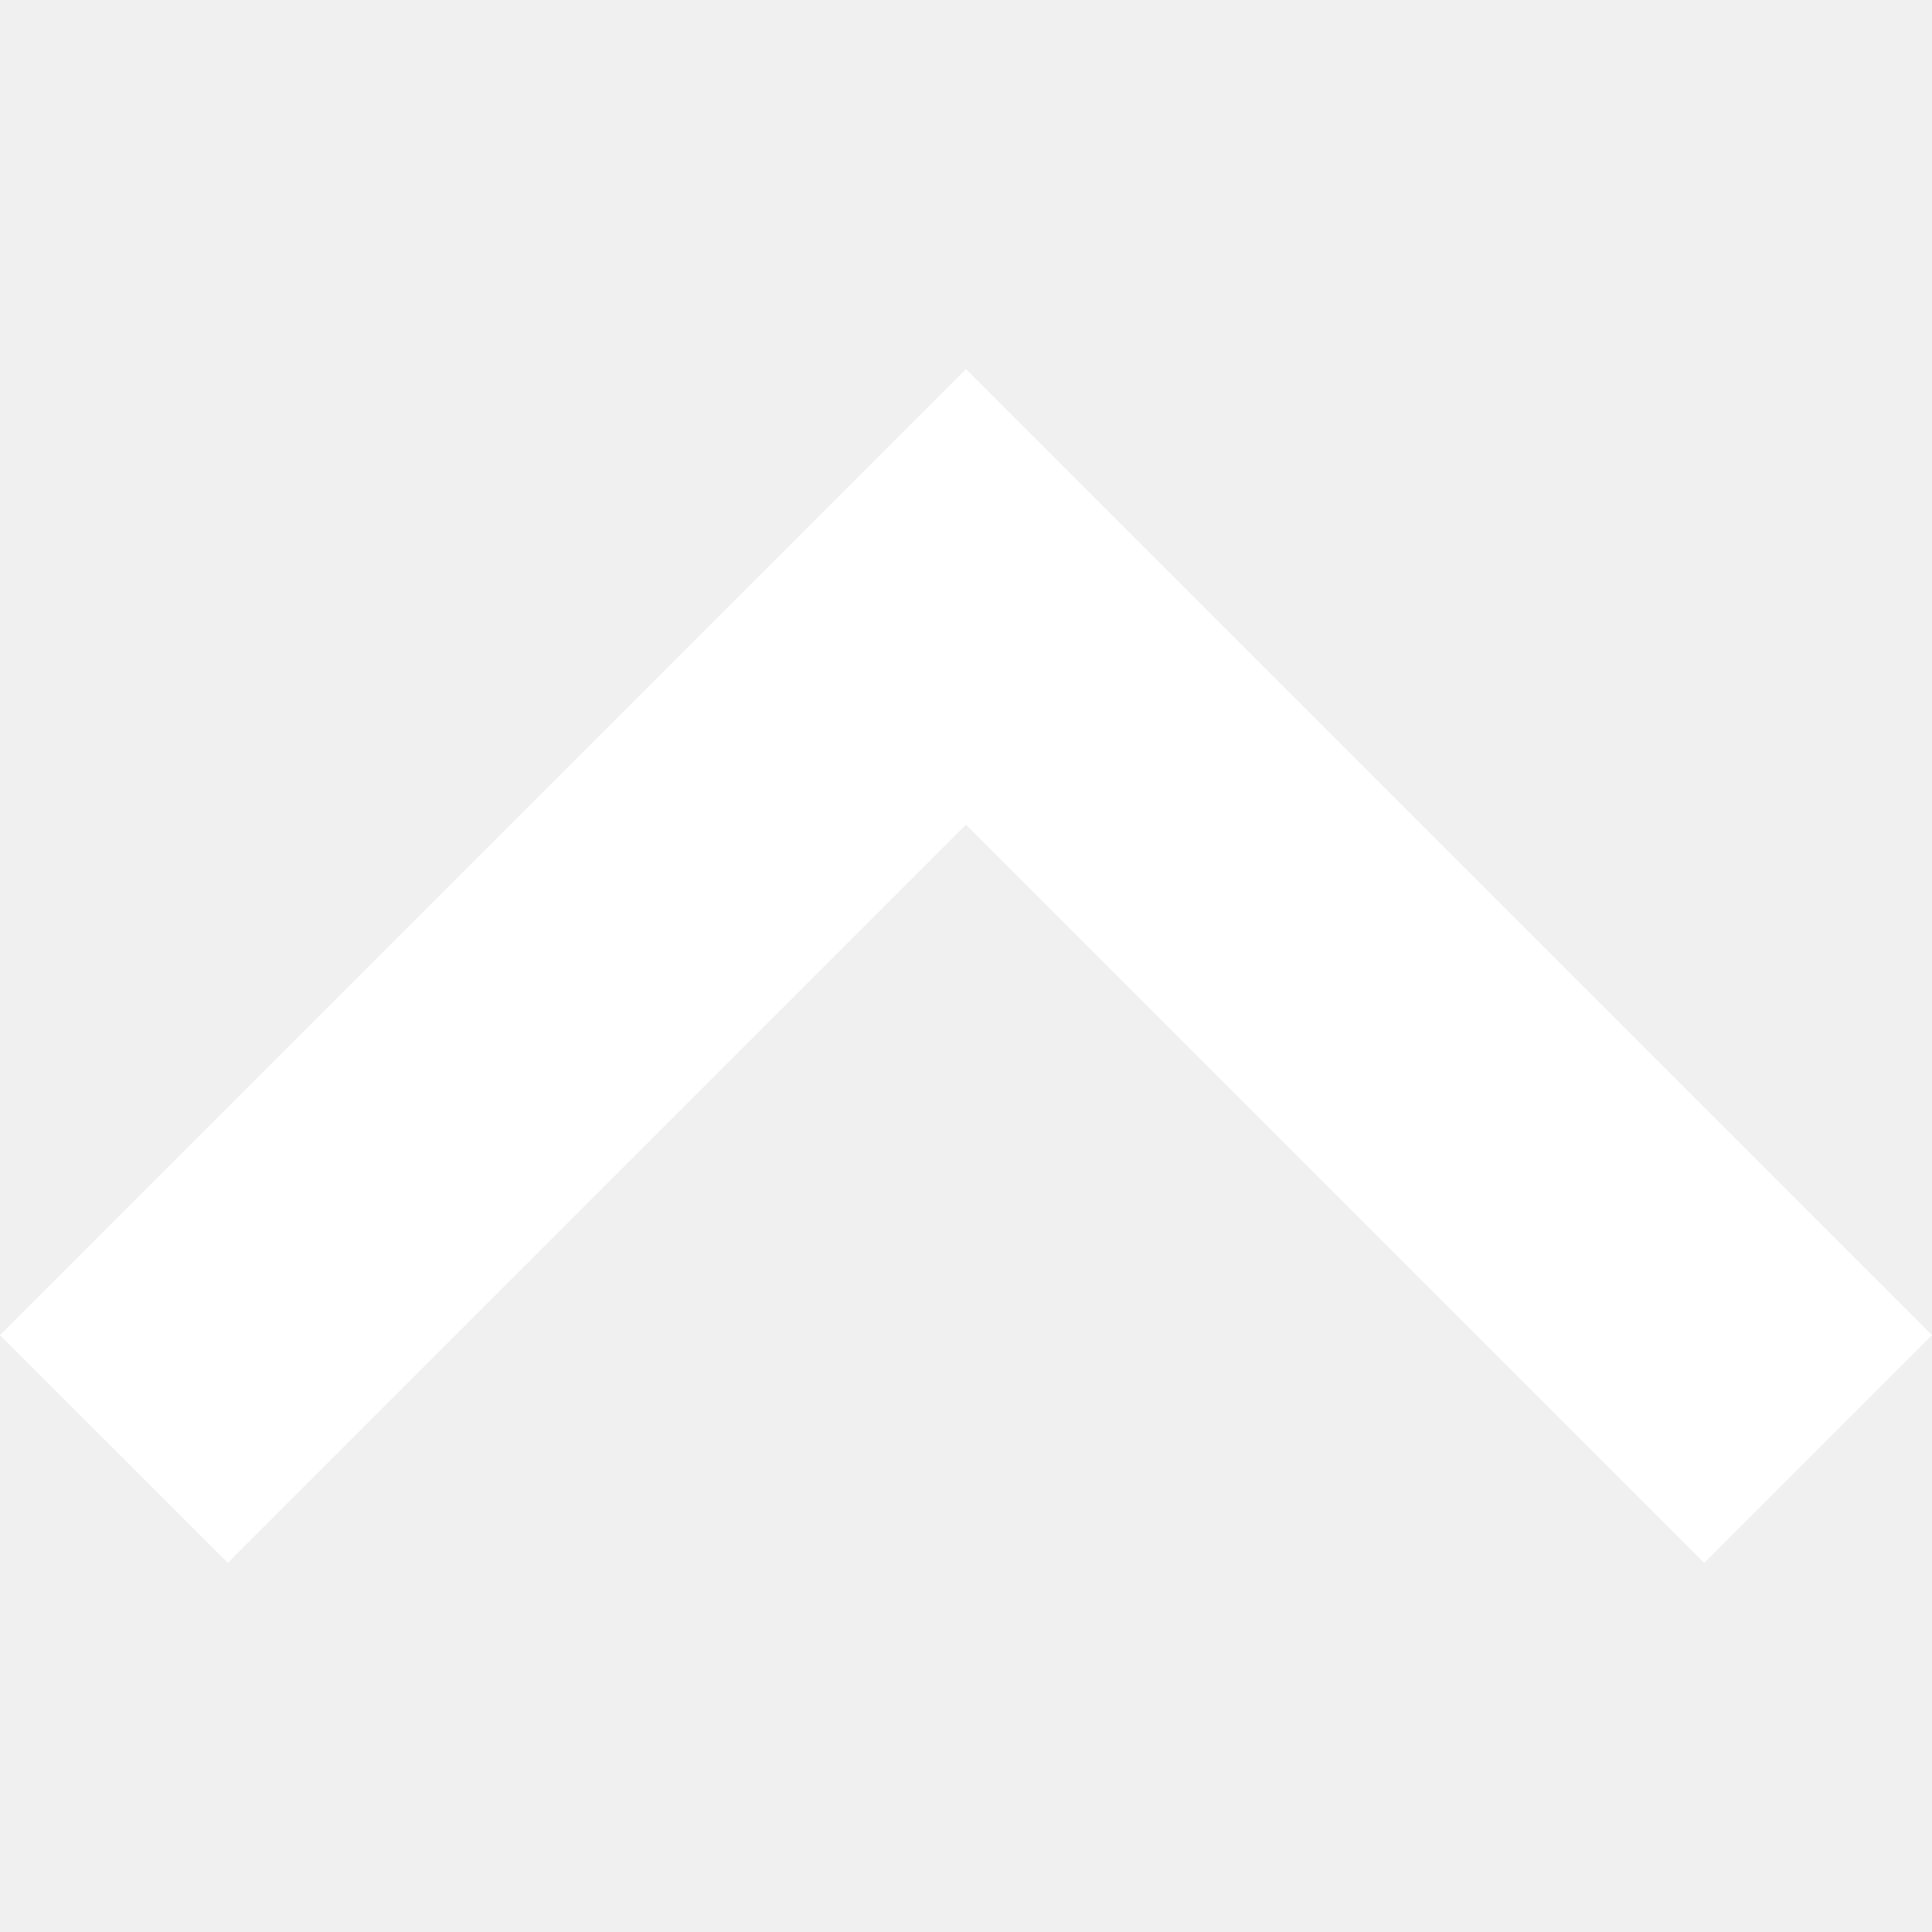
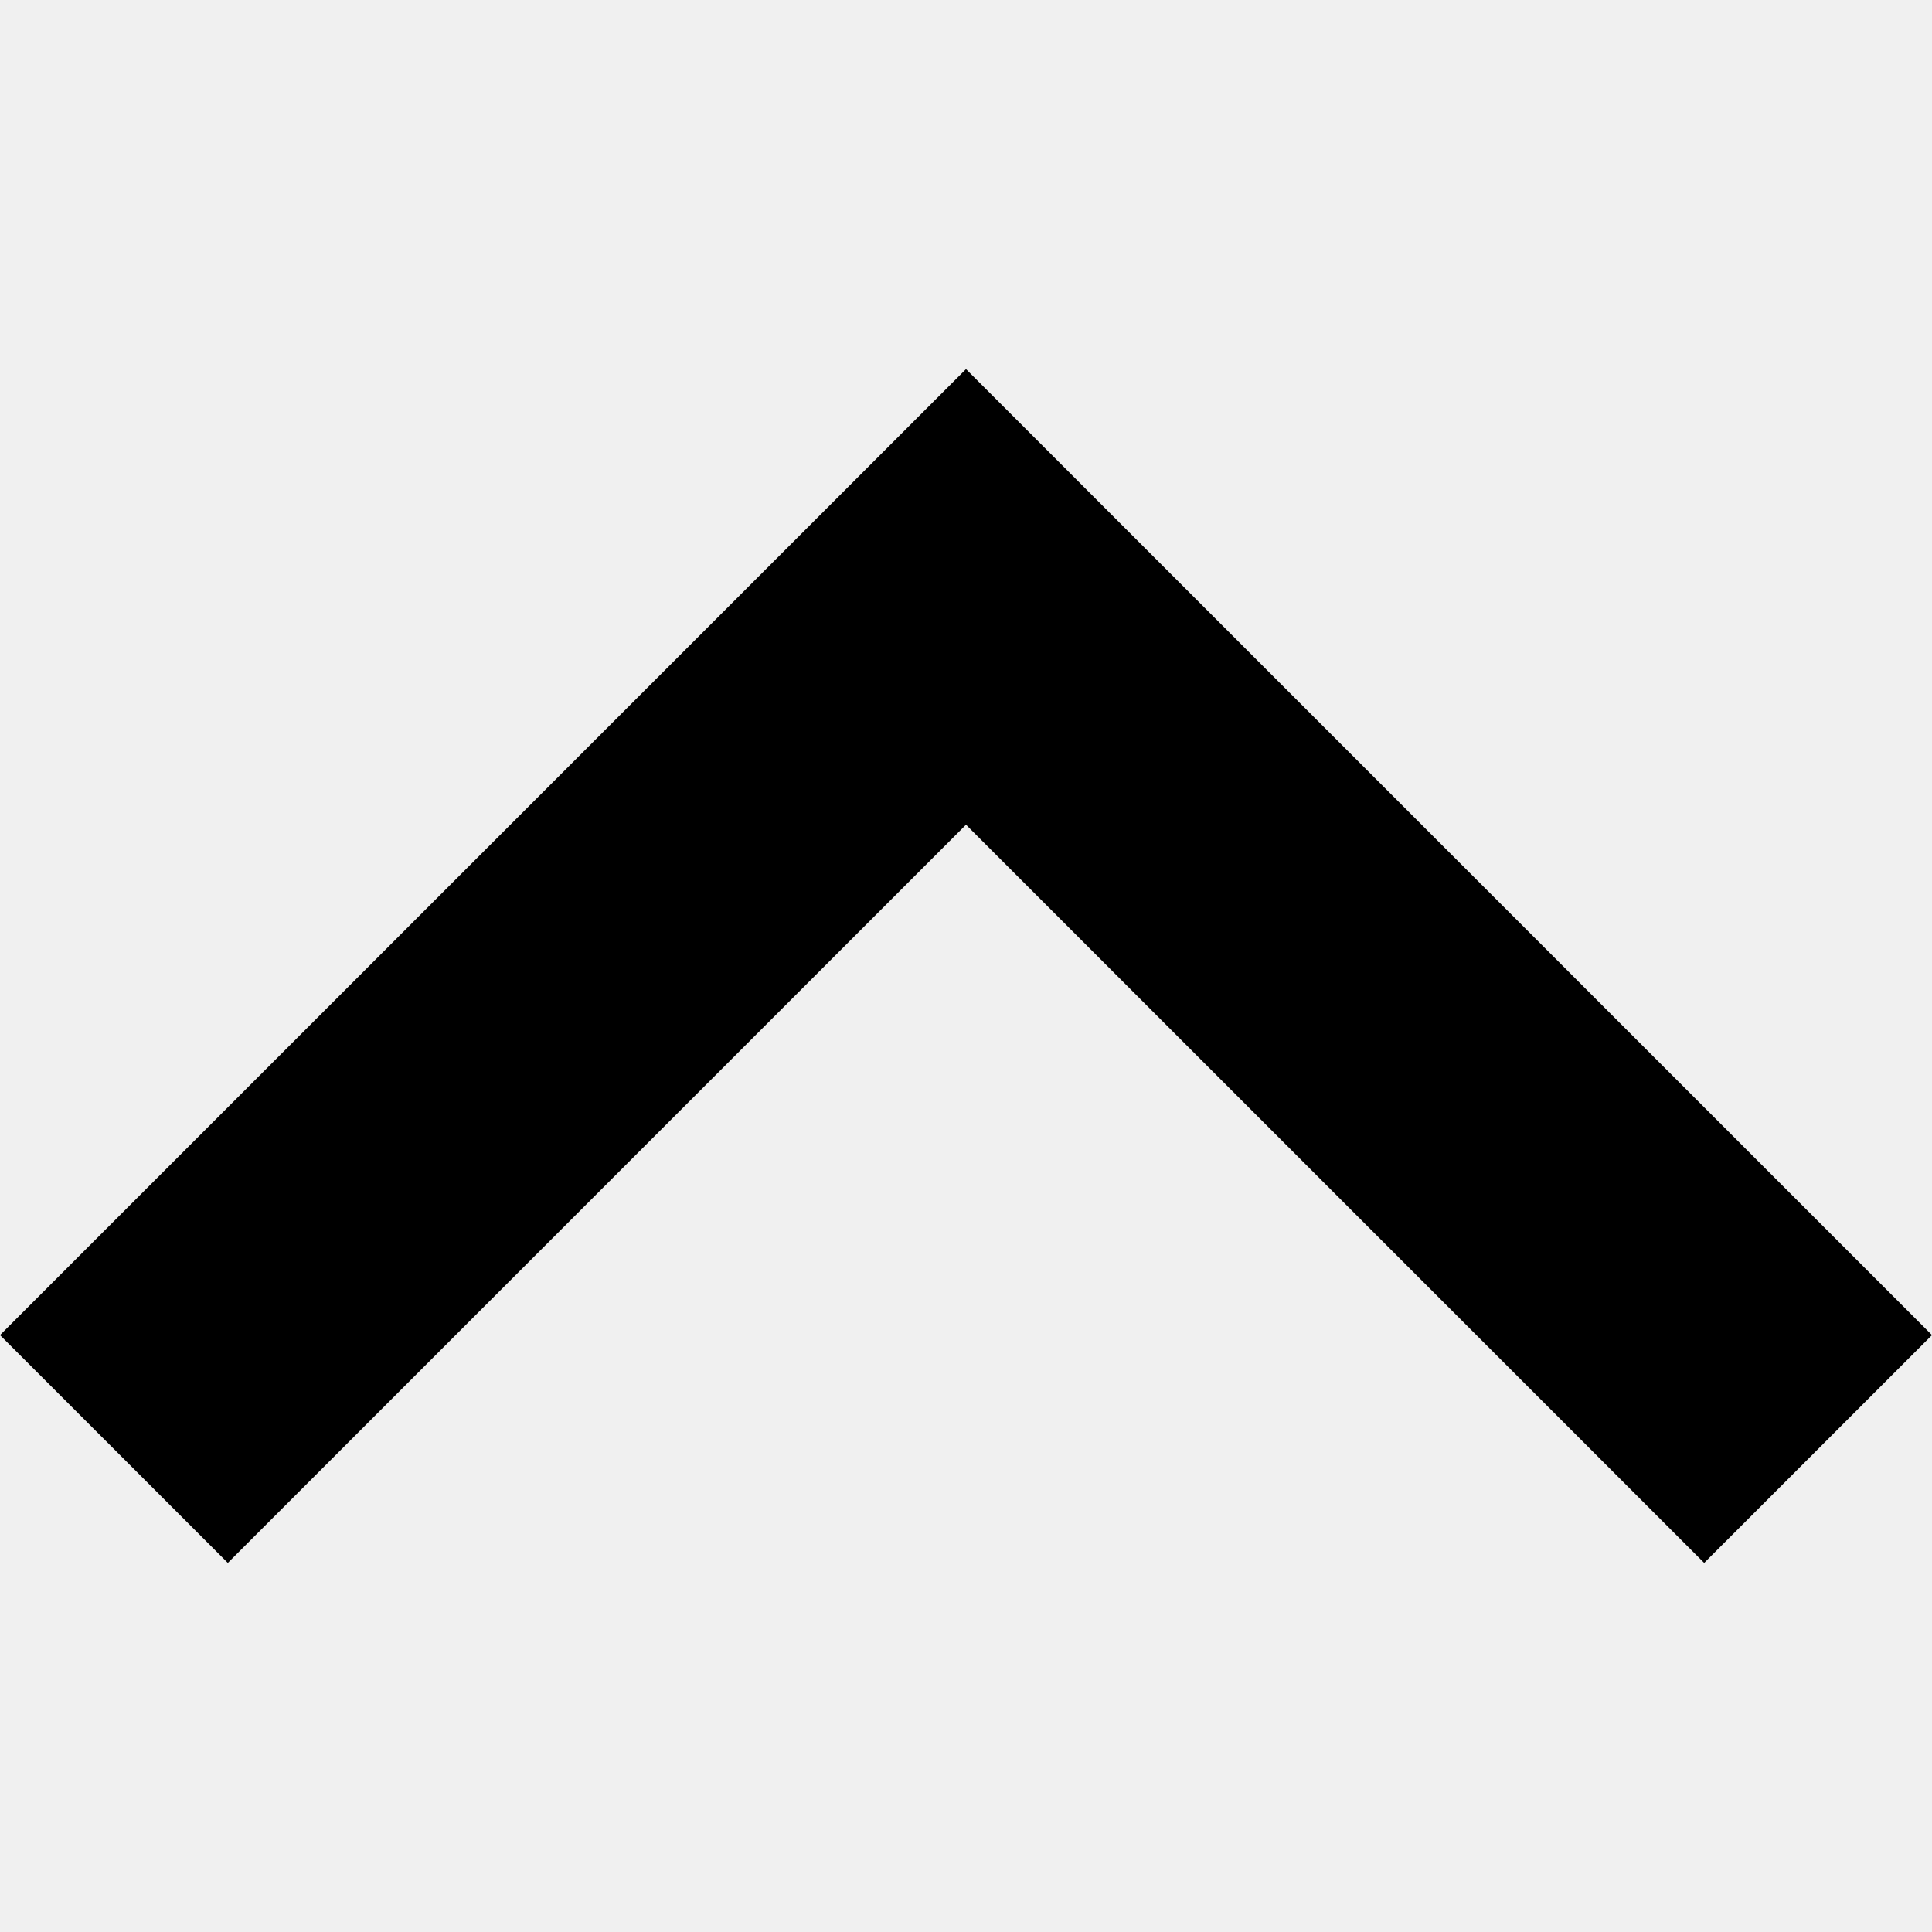
- <svg xmlns="http://www.w3.org/2000/svg" version="1.1" id="Capa_1" x="0px" y="0px" viewBox="0 0 256 256" style="enable-background:new 0 0 256 256;" xml:space="preserve" fill="white">
+ <svg xmlns="http://www.w3.org/2000/svg" version="1.1" id="Capa_1" x="0px" y="0px" viewBox="0 0 256 256" style="enable-background:new 0 0 256 256;" xml:space="preserve" fill="black">
  <g>
    <g>
      <polygon points="128,48.907 0,176.907 30.187,207.093 128,109.28 225.813,207.093 256,176.907   " />
    </g>
  </g>
  <g>
</g>
  <g>
</g>
  <g>
</g>
  <g>
</g>
  <g>
</g>
  <g>
</g>
  <g>
</g>
  <g>
</g>
  <g>
</g>
  <g>
</g>
  <g>
</g>
  <g>
</g>
  <g>
</g>
  <g>
</g>
  <g>
</g>
</svg>
